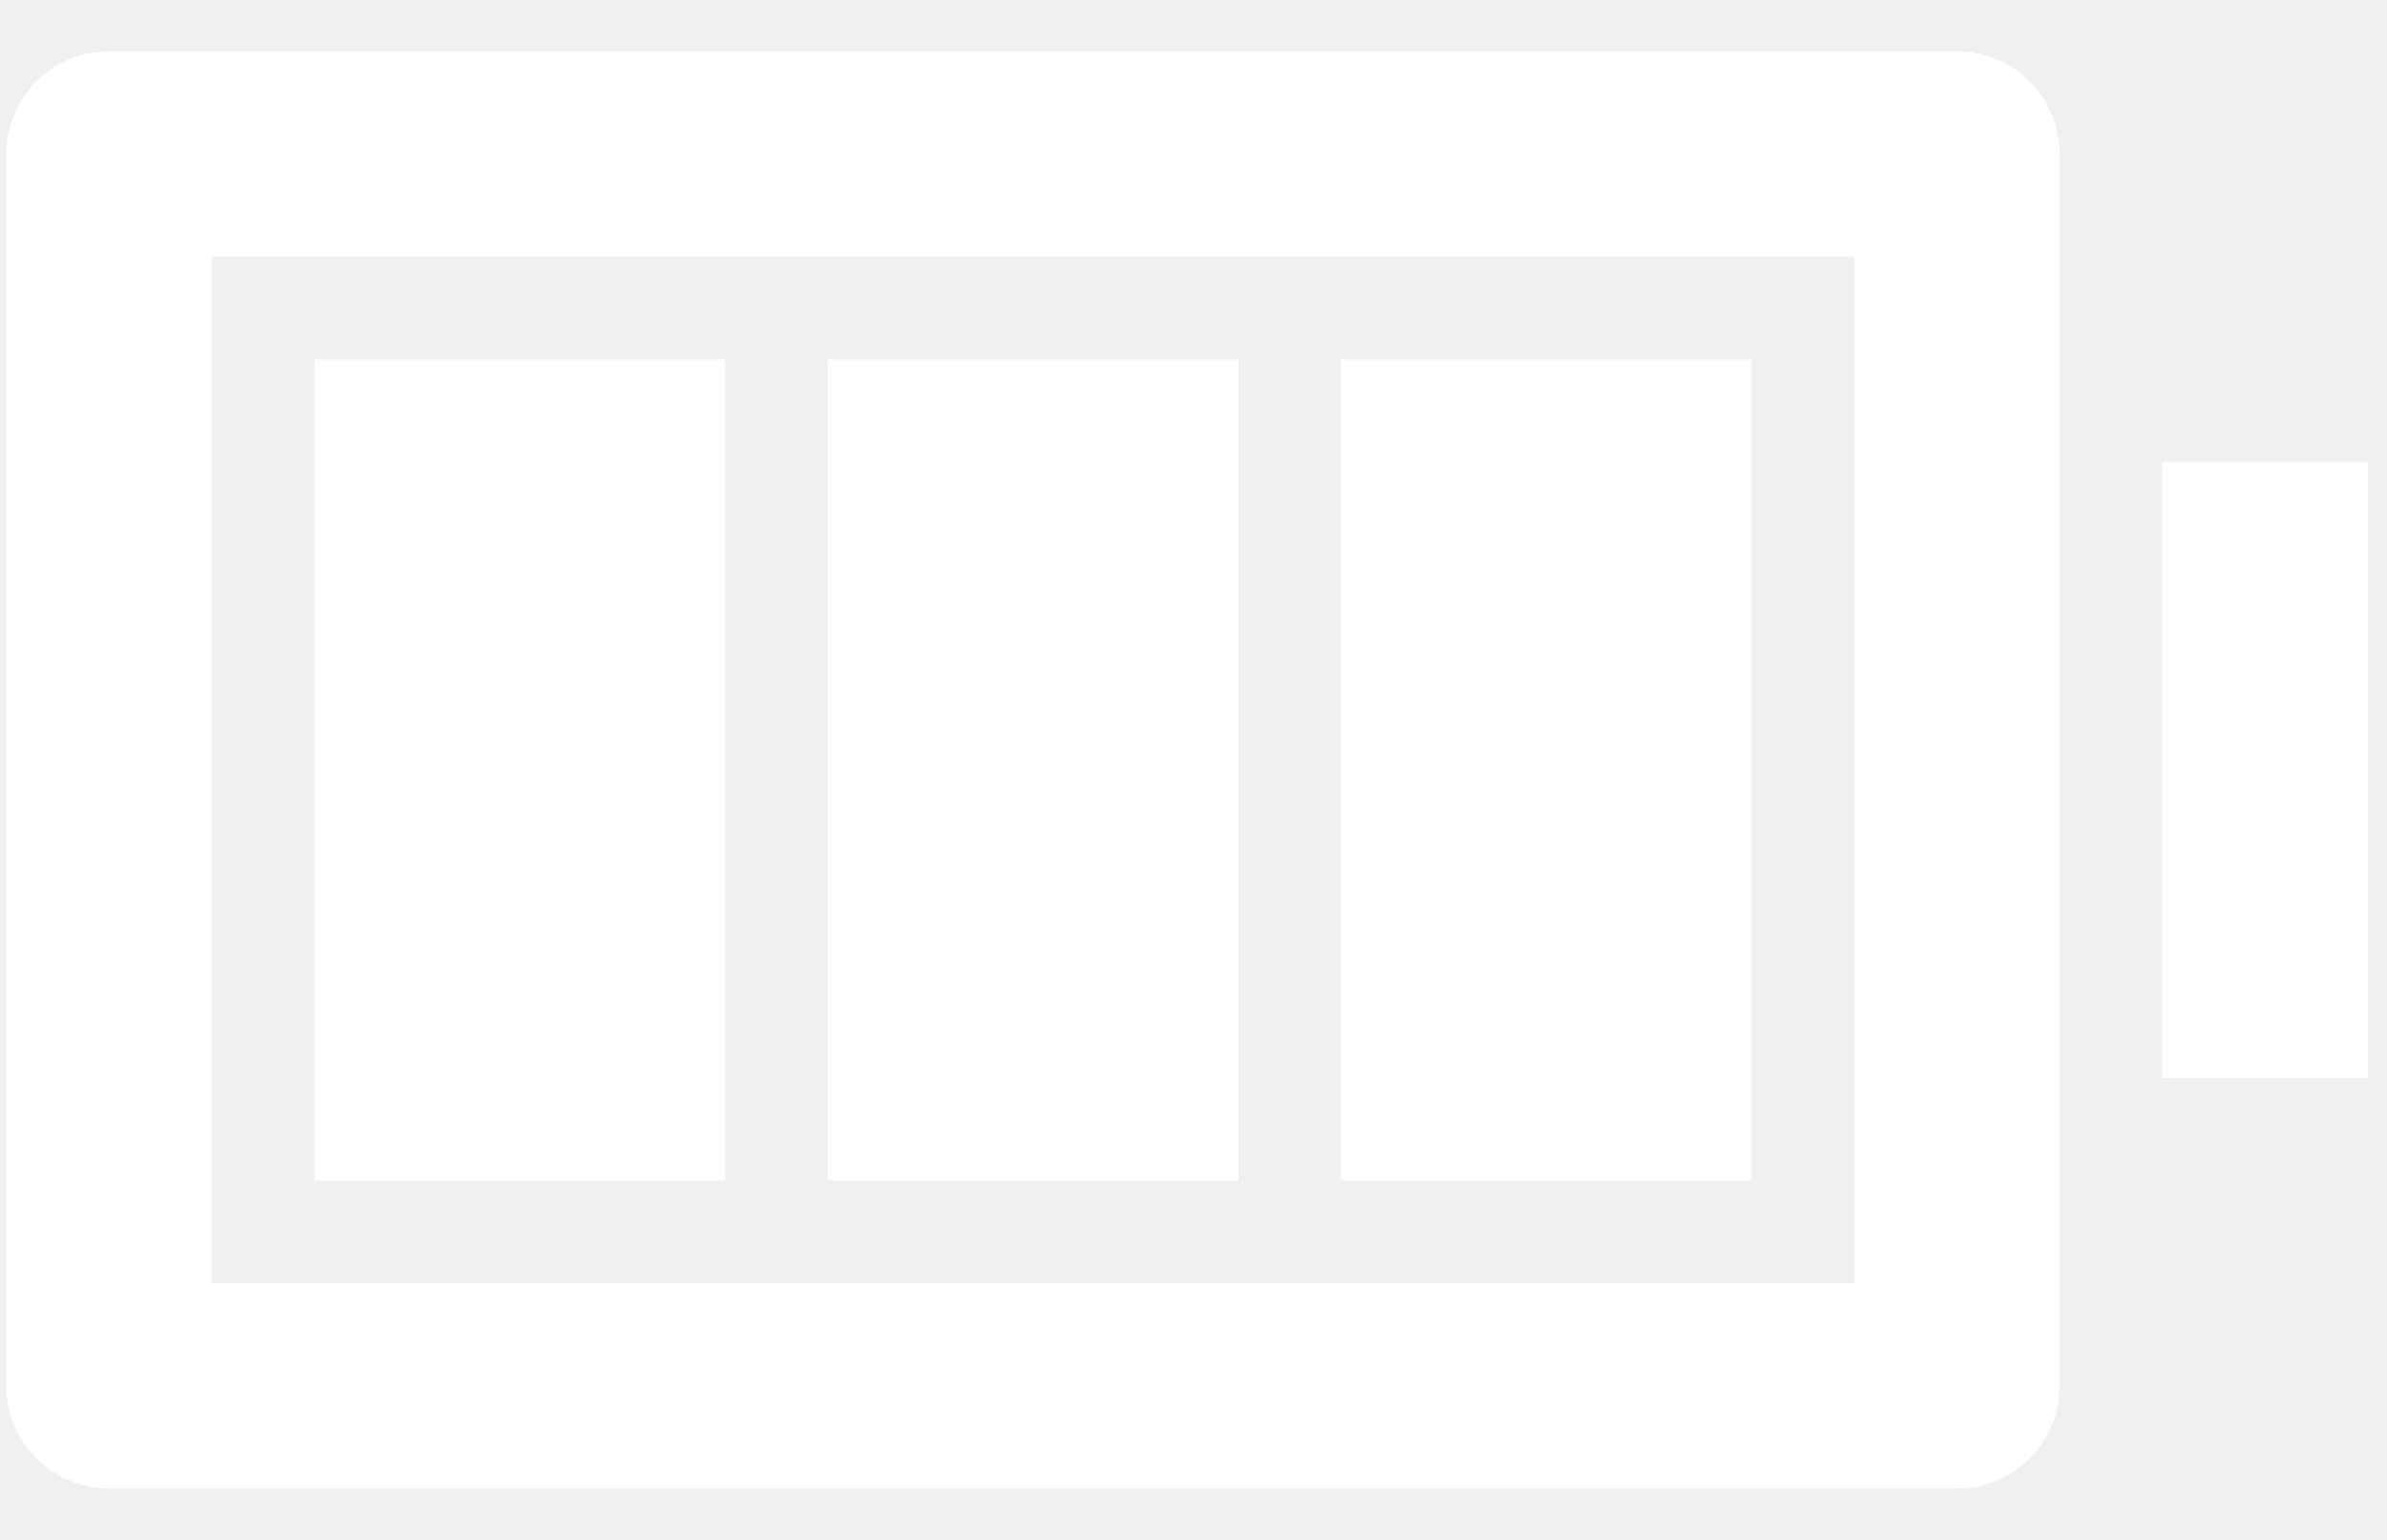
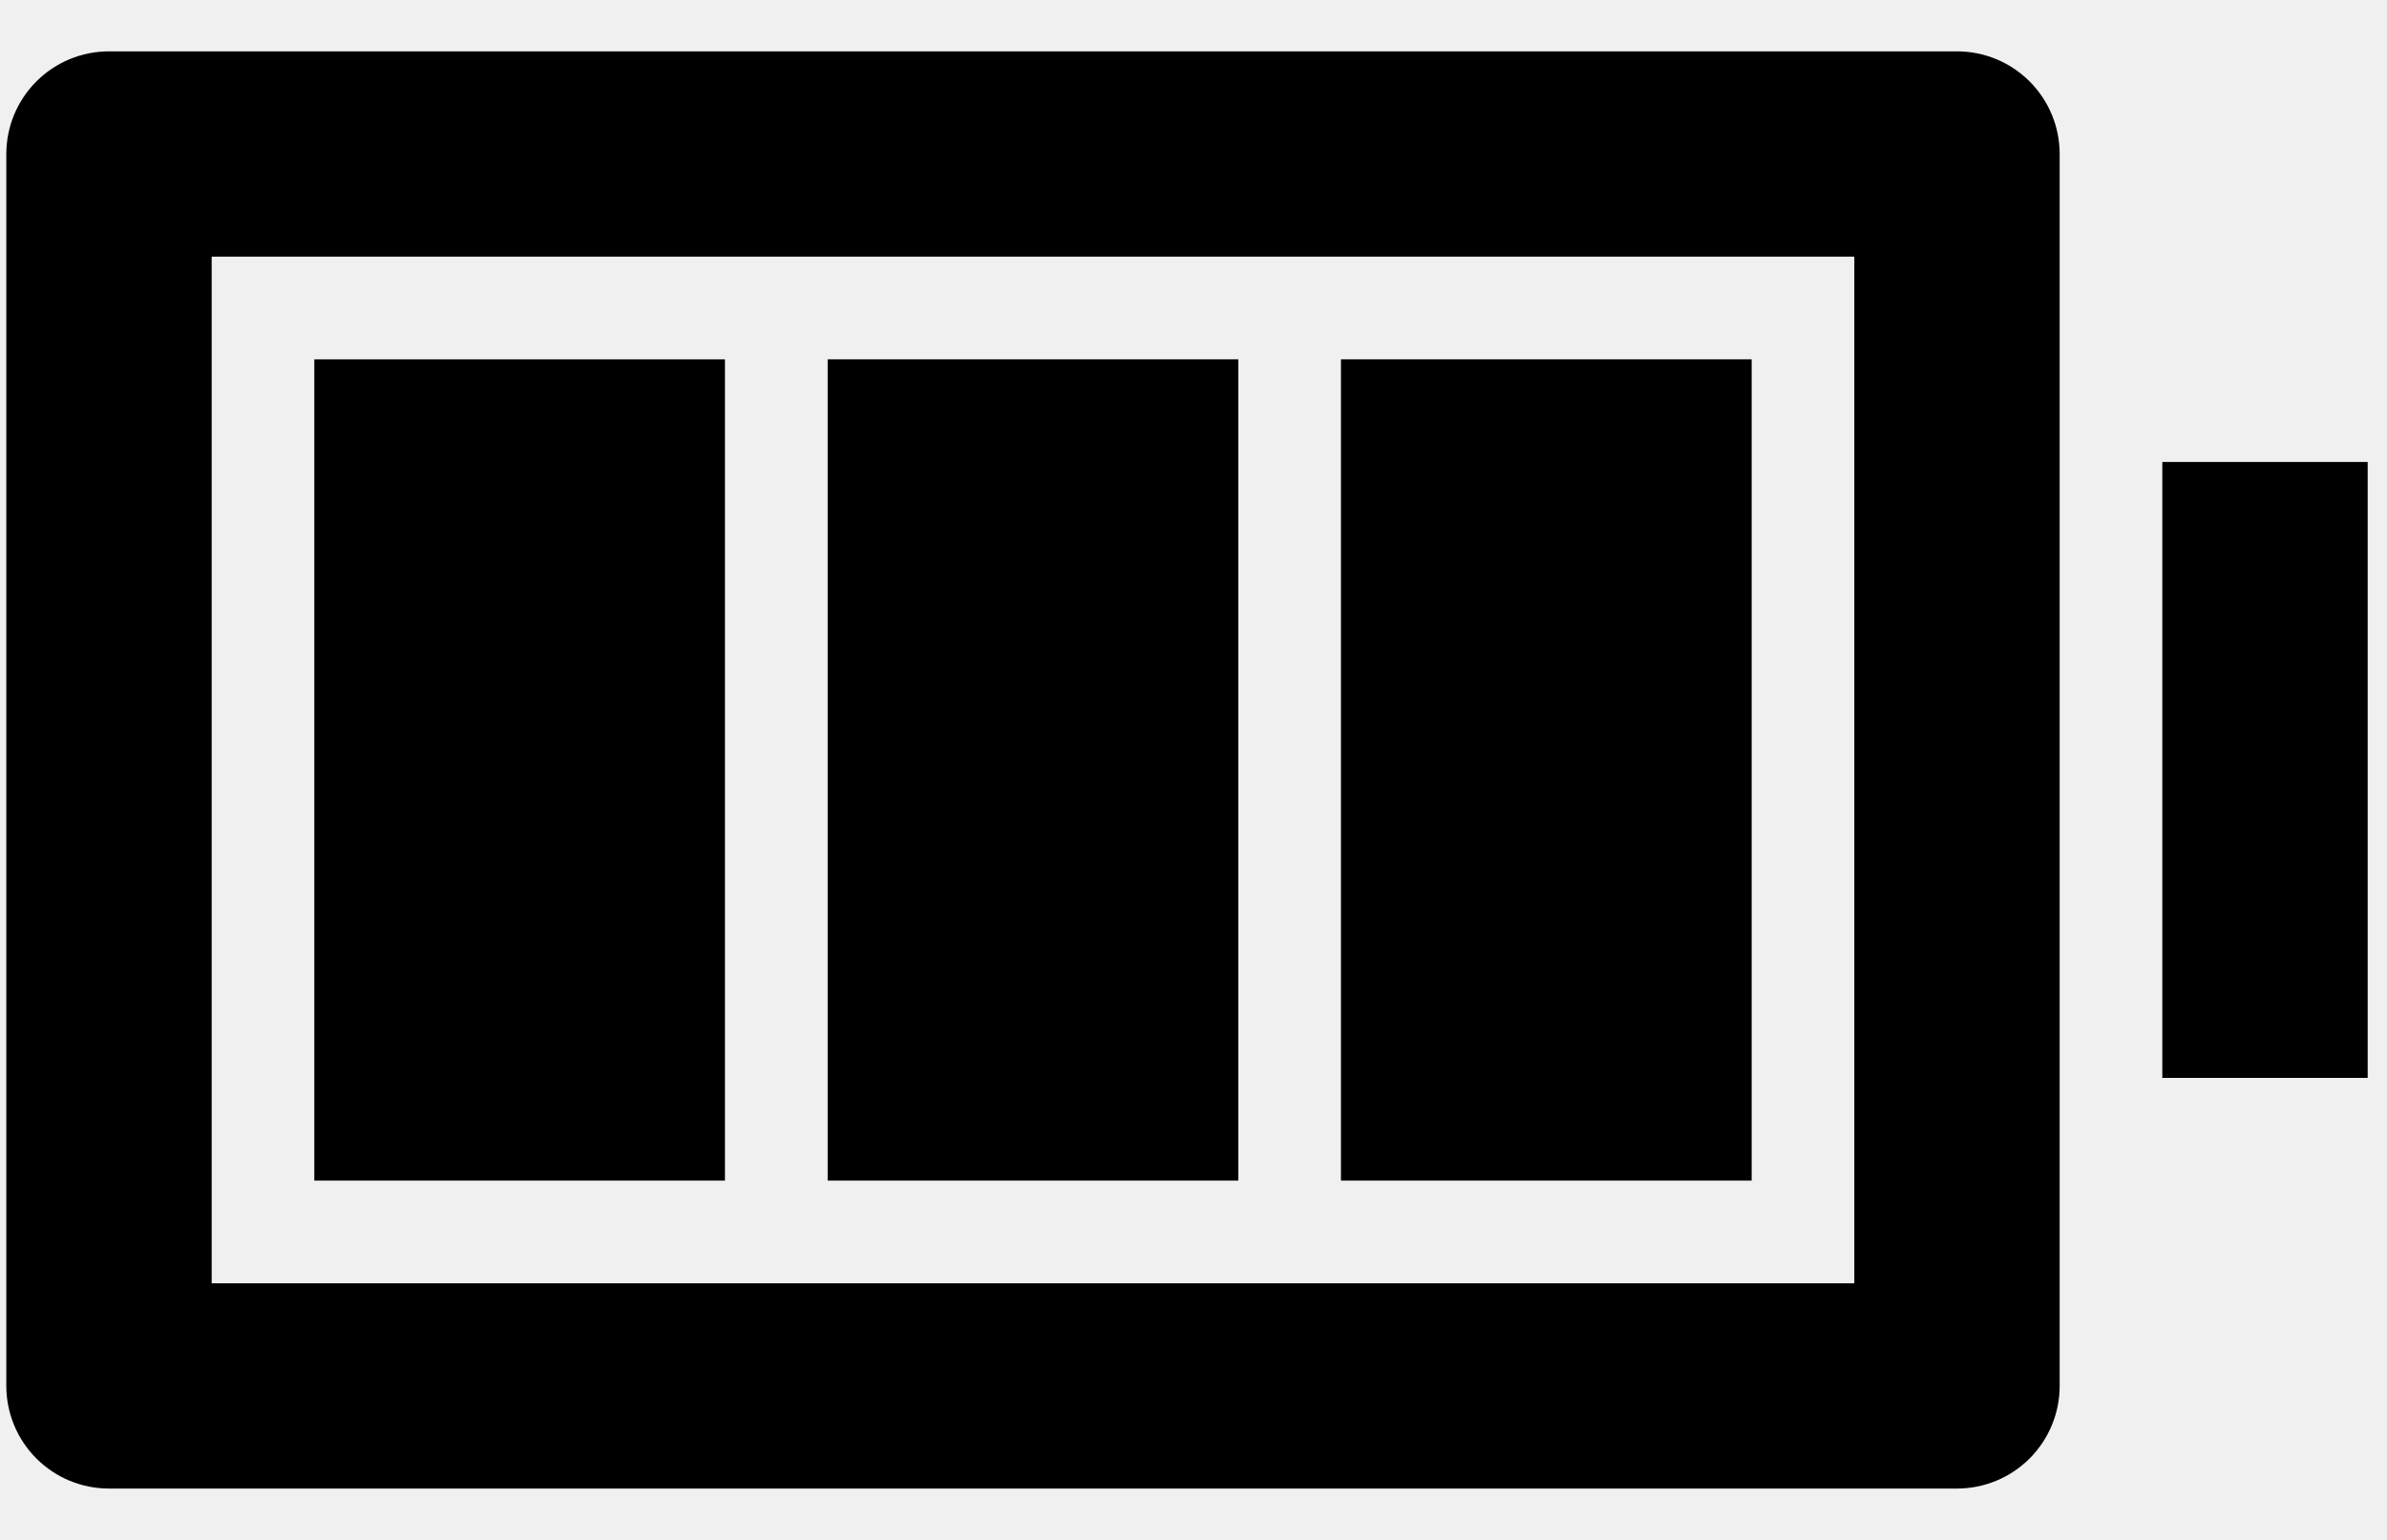
- <svg xmlns="http://www.w3.org/2000/svg" width="31" height="20" viewBox="0 0 31 20" fill="none">
-   <path d="M2.749 3.333V16.667H24.082V3.333H2.749ZM1.415 0.667H25.415C25.769 0.667 26.108 0.807 26.358 1.057C26.608 1.307 26.749 1.646 26.749 2V18C26.749 18.354 26.608 18.693 26.358 18.943C26.108 19.193 25.769 19.333 25.415 19.333H1.415C1.062 19.333 0.723 19.193 0.473 18.943C0.223 18.693 0.082 18.354 0.082 18V2C0.082 1.646 0.223 1.307 0.473 1.057C0.723 0.807 1.062 0.667 1.415 0.667ZM4.082 4.667H9.415V15.333H4.082V4.667ZM28.082 6H30.749V14H28.082V6Z" fill="white" />
-   <path d="M16.082 4.667H10.749V15.333H16.082V4.667Z" fill="white" />
-   <path d="M22.749 4.667H17.415V15.333H22.749V4.667Z" fill="white" />
+ <svg xmlns="http://www.w3.org/2000/svg" width="31" height="20" viewBox="0 0 31 20">
+   <path d="M2.749 3.333V16.667H24.082V3.333H2.749ZM1.415 0.667H25.415C25.769 0.667 26.108 0.807 26.358 1.057C26.608 1.307 26.749 1.646 26.749 2V18C26.749 18.354 26.608 18.693 26.358 18.943C26.108 19.193 25.769 19.333 25.415 19.333H1.415C1.062 19.333 0.723 19.193 0.473 18.943C0.223 18.693 0.082 18.354 0.082 18V2C0.082 1.646 0.223 1.307 0.473 1.057C0.723 0.807 1.062 0.667 1.415 0.667ZM4.082 4.667H9.415V15.333H4.082V4.667ZM28.082 6H30.749V14H28.082V6Z" />
+   <path d="M16.082 4.667H10.749V15.333H16.082V4.667Z" />
+   <path d="M22.749 4.667H17.415V15.333H22.749V4.667Z" />
</svg>
